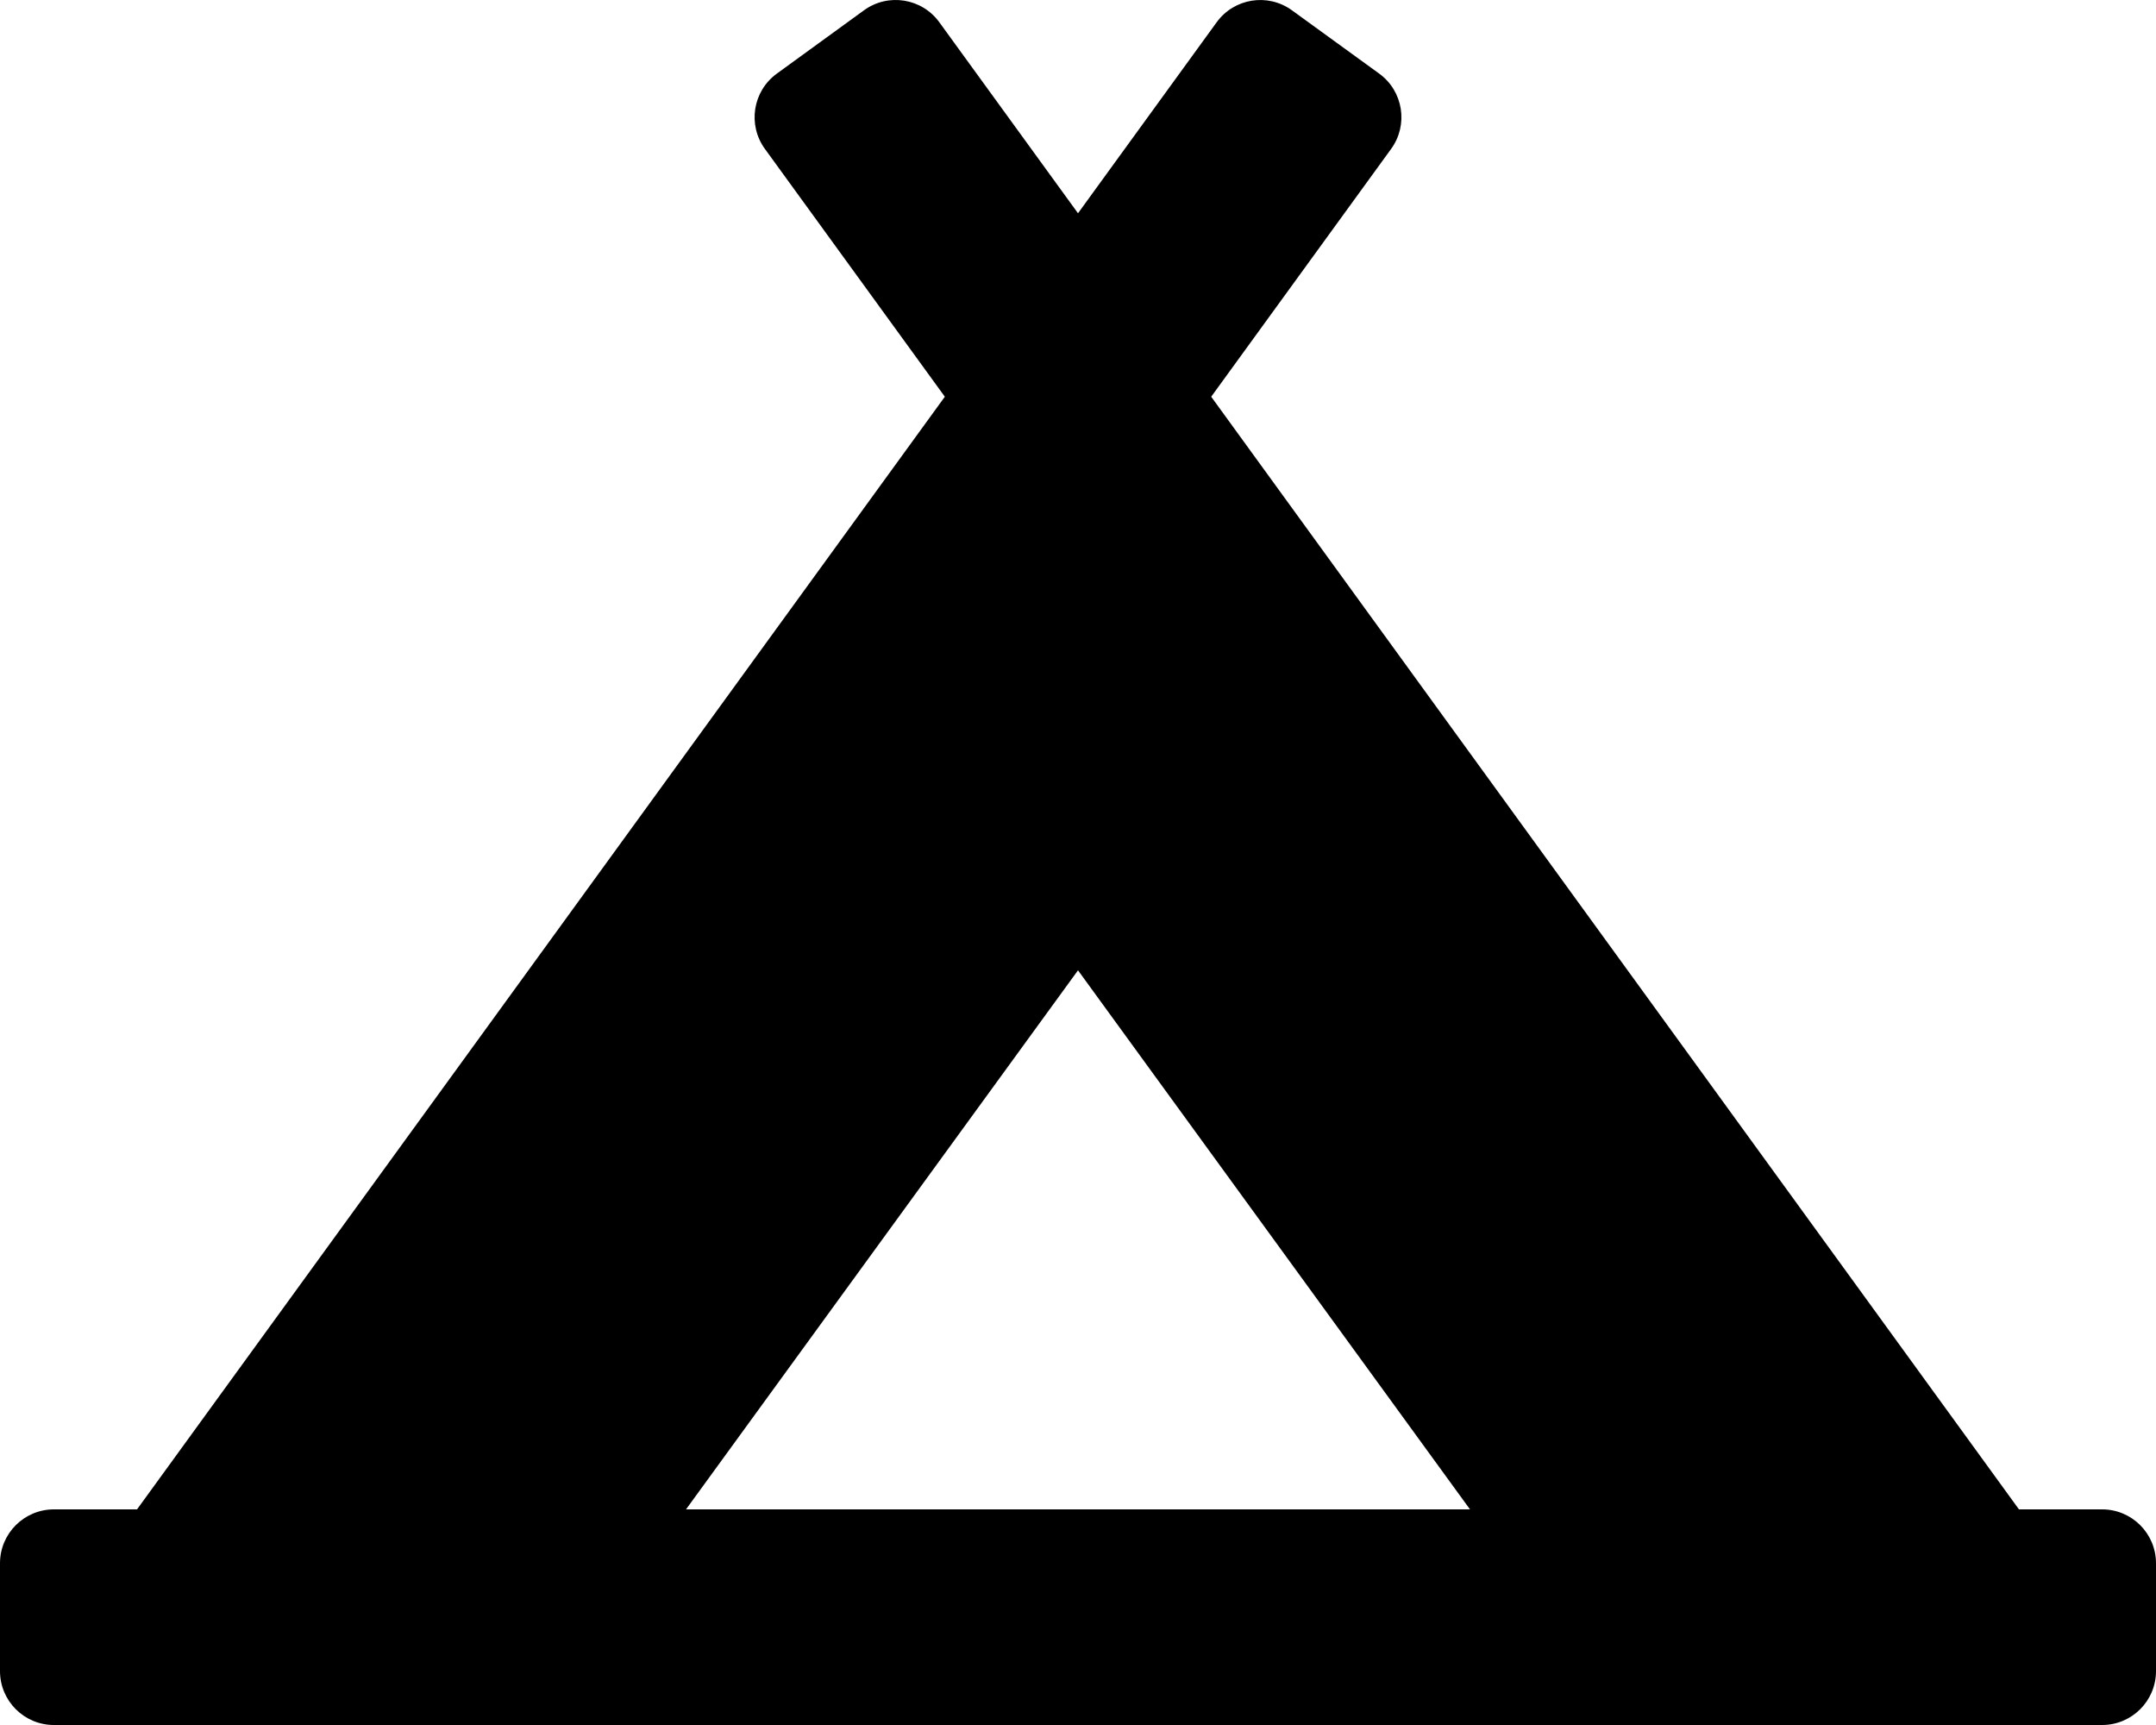
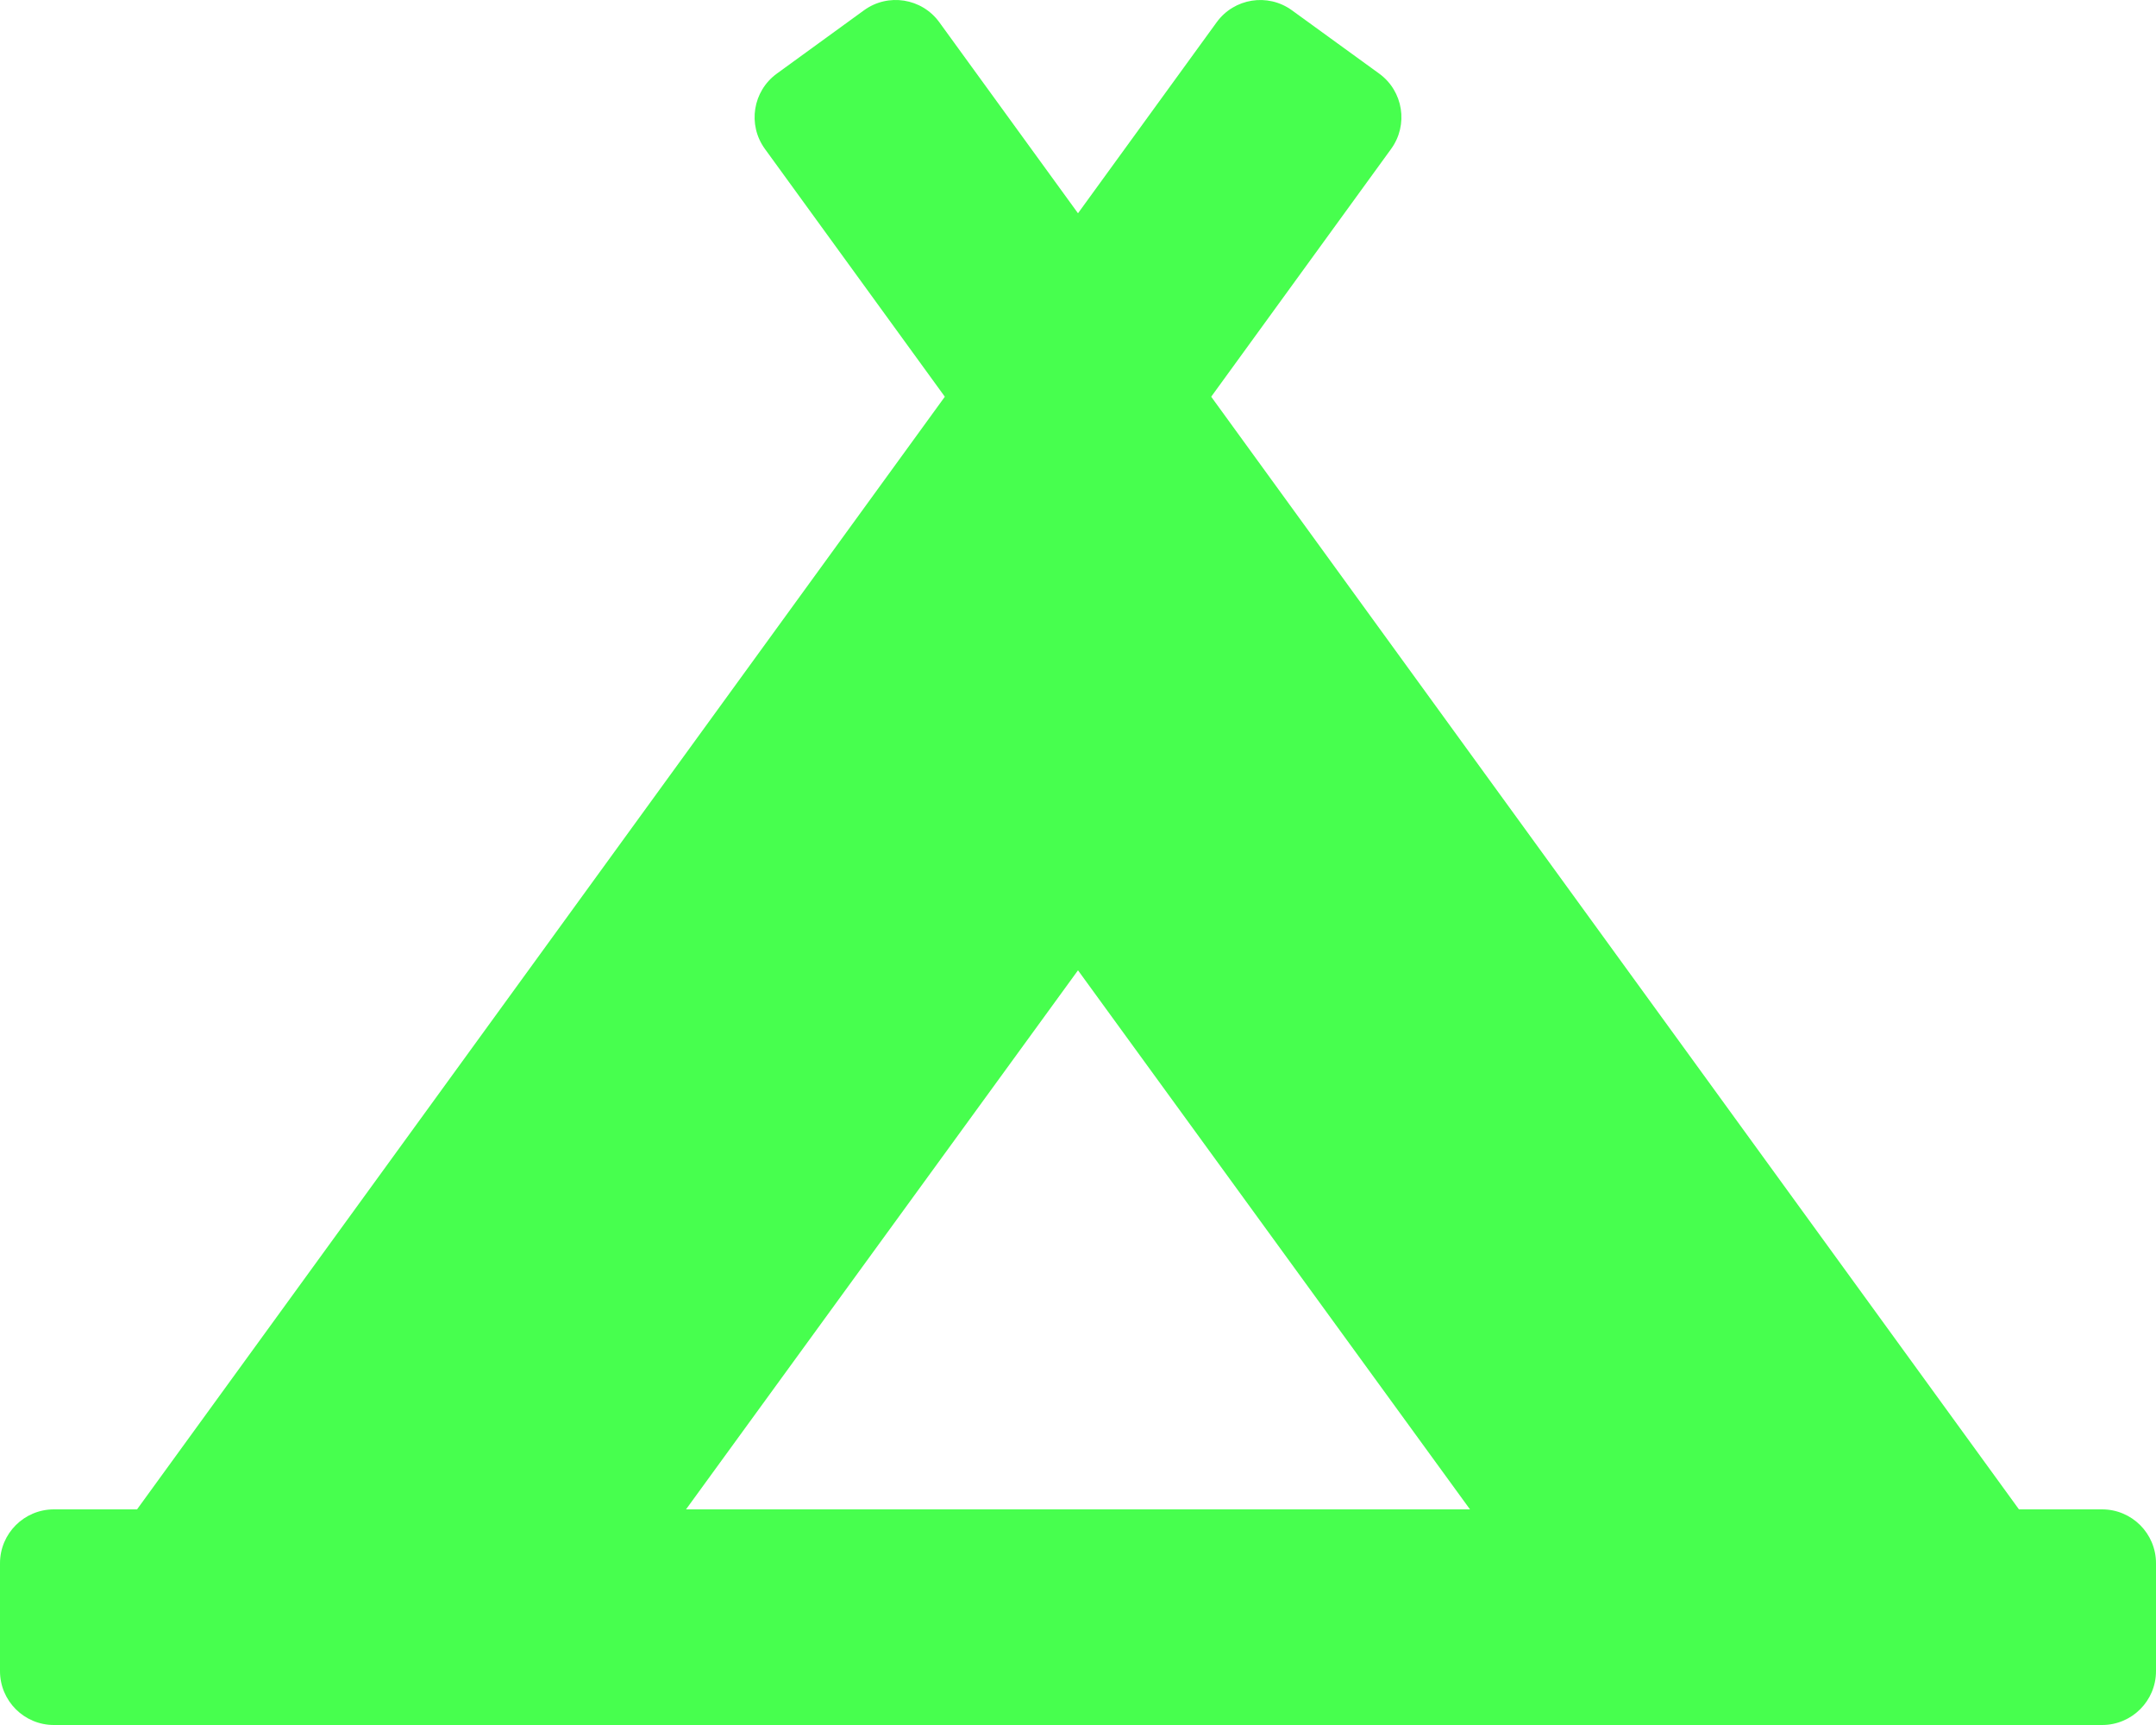
<svg xmlns="http://www.w3.org/2000/svg" aria-hidden="true" focusable="false" data-prefix="fas" data-icon="campground" class="svg-inline--fa fa-campground fa-w-20" role="img" viewBox="0 0 640 512">
-   <path fill="currentColor" d="M624 448h-24.68L359.54 117.75l53.41-73.55c5.19-7.15 3.61-17.16-3.54-22.35l-25.9-18.79c-7.15-5.19-17.15-3.61-22.35 3.55L320 63.3 278.83 6.6c-5.19-7.15-15.2-8.74-22.35-3.55l-25.88 18.8c-7.15 5.19-8.74 15.2-3.54 22.35l53.41 73.55L40.68 448H16c-8.84 0-16 7.16-16 16v32c0 8.84 7.16 16 16 16h608c8.84 0 16-7.16 16-16v-32c0-8.84-7.16-16-16-16zM320 288l116.36 160H203.64L320 288z" />
+   <path fill="#47ff4e" d="M624 448h-24.68L359.54 117.75l53.41-73.55c5.19-7.15 3.61-17.16-3.54-22.35l-25.9-18.79c-7.15-5.19-17.15-3.61-22.35 3.55L320 63.3 278.83 6.6c-5.19-7.15-15.2-8.74-22.35-3.55l-25.88 18.8c-7.15 5.19-8.74 15.2-3.54 22.35l53.41 73.55L40.68 448H16c-8.84 0-16 7.16-16 16v32c0 8.84 7.16 16 16 16h608c8.84 0 16-7.16 16-16v-32c0-8.84-7.16-16-16-16zM320 288l116.36 160H203.64L320 288z" />
</svg>
